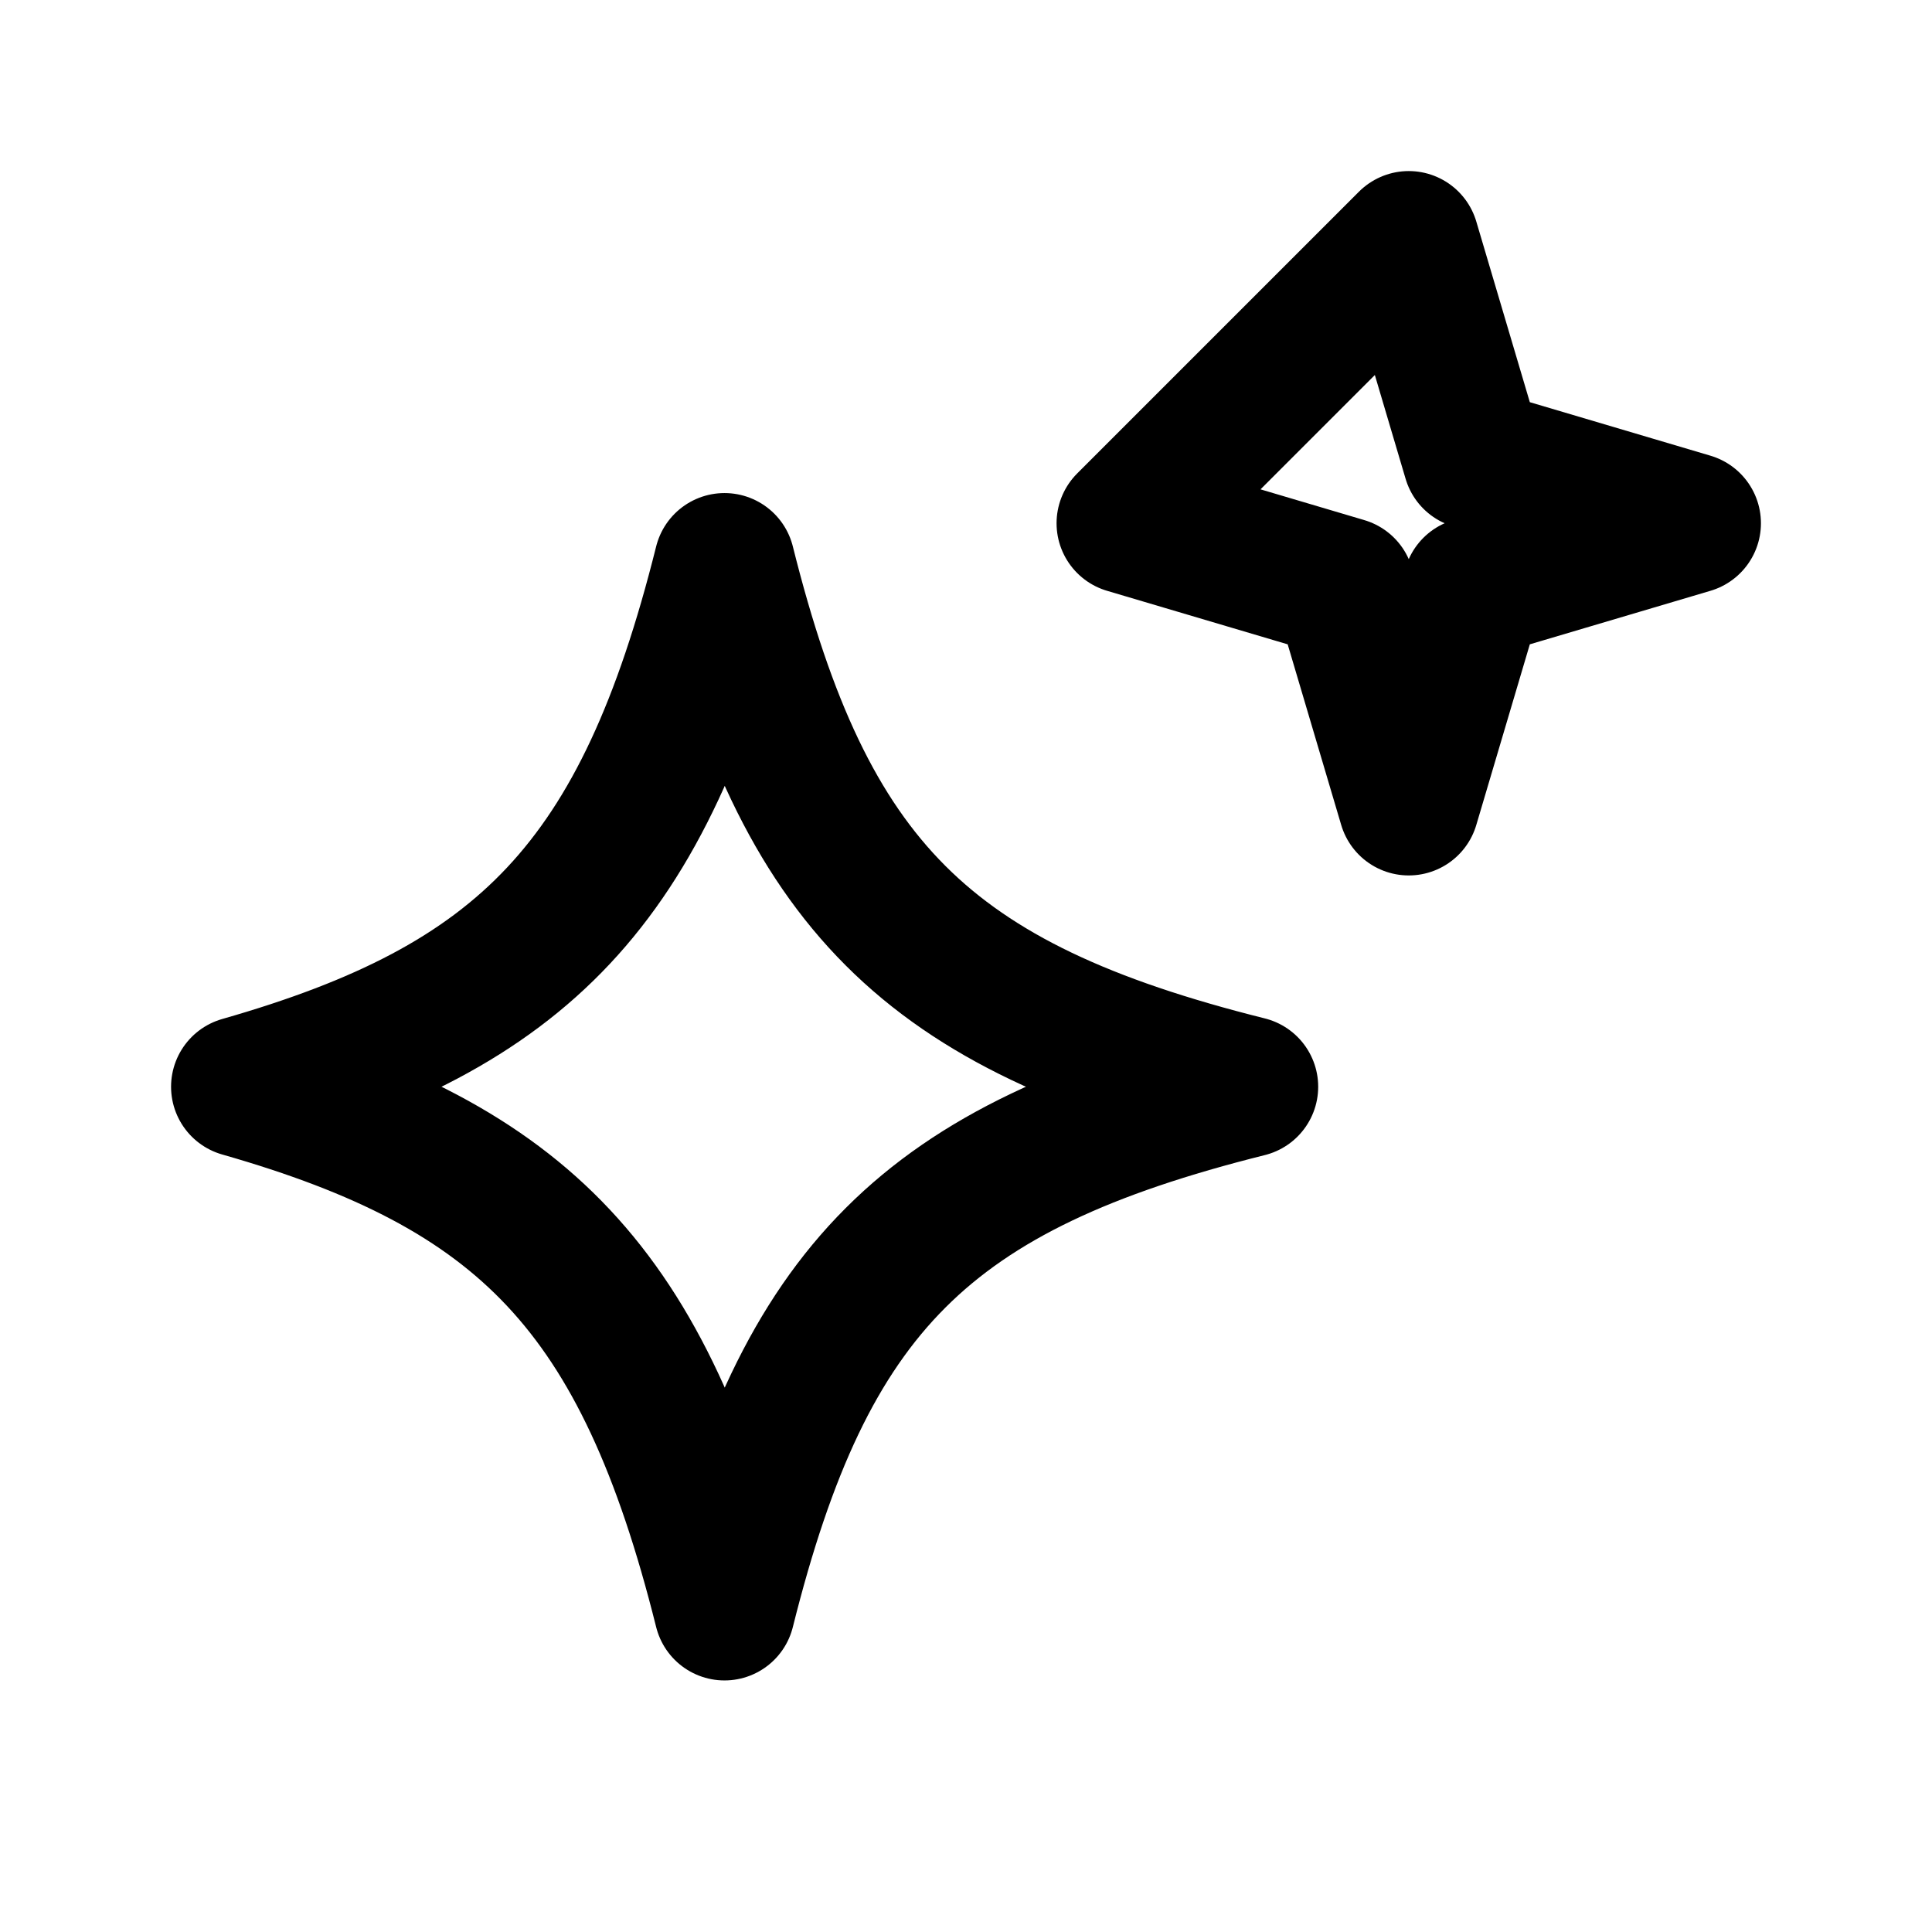
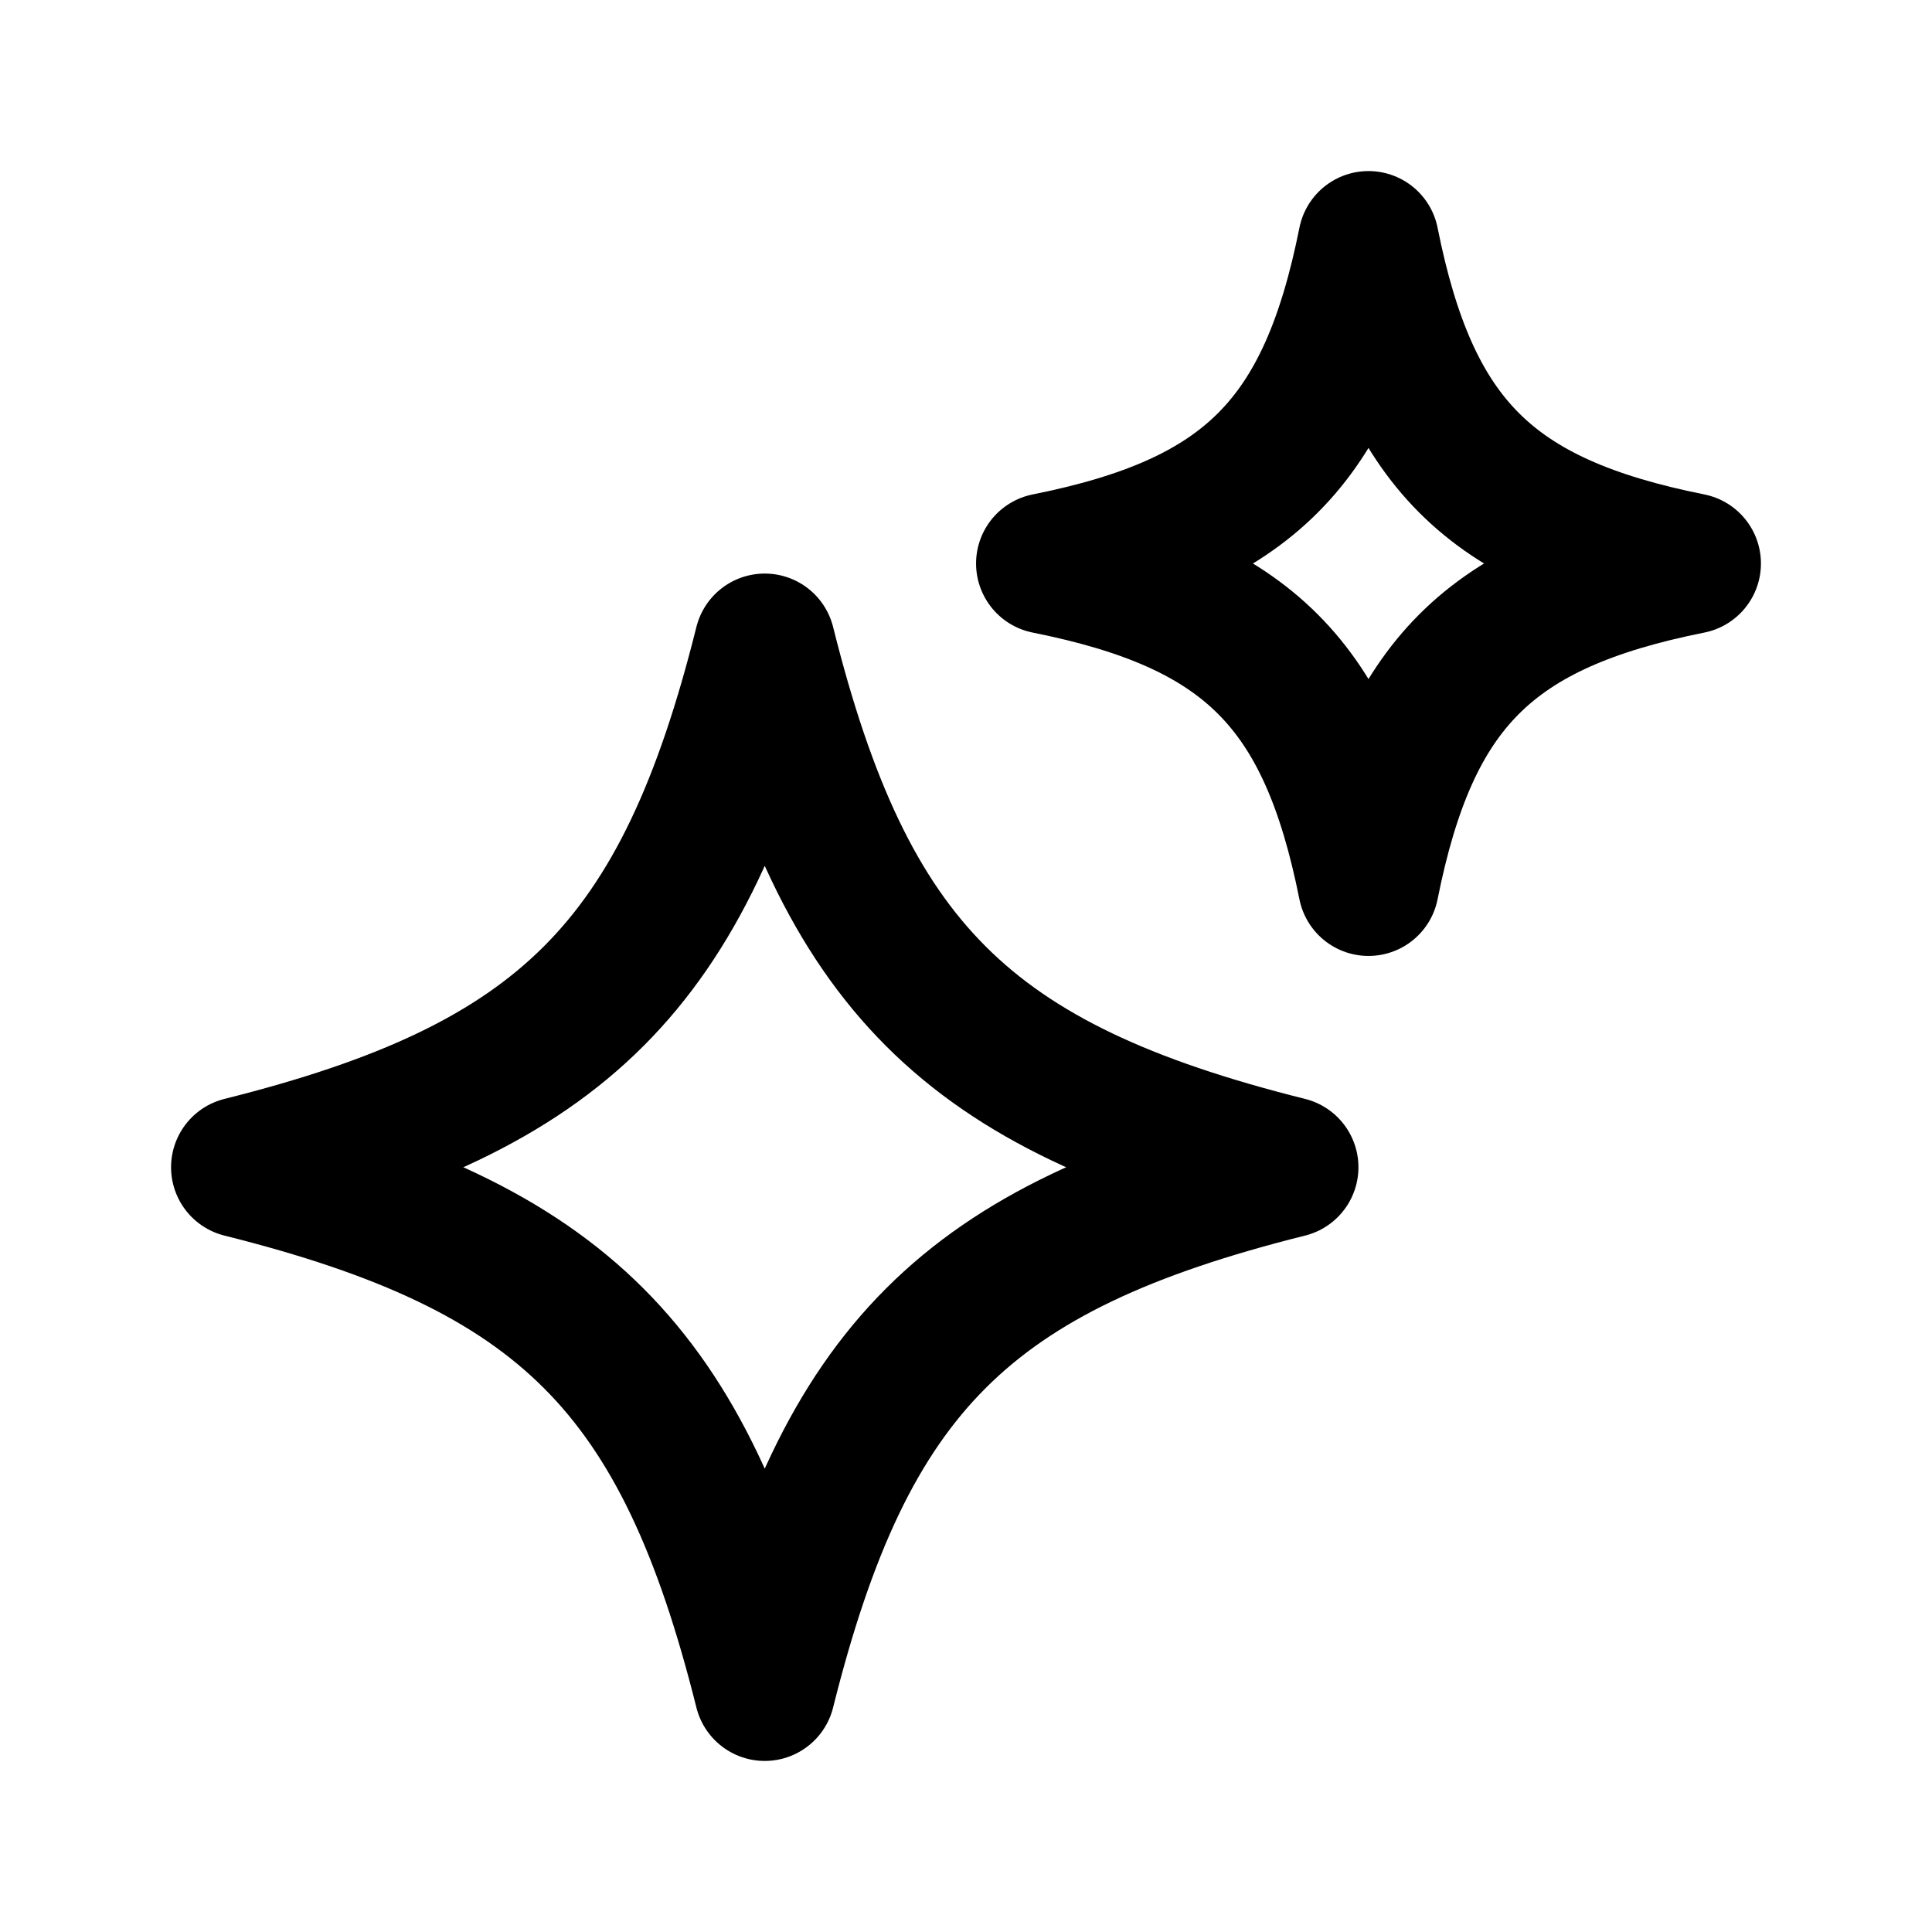
<svg xmlns="http://www.w3.org/2000/svg" viewBox="0 0 24 24" fill="none" stroke="currentColor" stroke-width="1.75" stroke-linecap="round" stroke-linejoin="round">
-   <path d="M9 7C10 11 11.5 12.5 15.5 13.5C11.5 14.5 10 16 9 20C8 16 6.5 14.5 3 13.5C6.5 12.5 8 11 9 7Z M17.5 3L18.3 5.7L21 6.5L18.3 7.3L17.5 10L16.7 7.3L14 6.5Z" />
+   <path d="M9.5 8C10.5 12 12 13.5 16 14.5C12 15.5 10.5 17 9.5 21C8.5 17 7 15.5 3 14.5C7 13.5 8.5 12 9.5 8Z M17 3C17.5 5.5 18.5 6.5 21 7C18.5 7.5 17.5 8.5 17 11C16.5 8.5 15.5 7.5 13 7C15.5 6.5 16.5 5.5 17 3Z" />
</svg>
